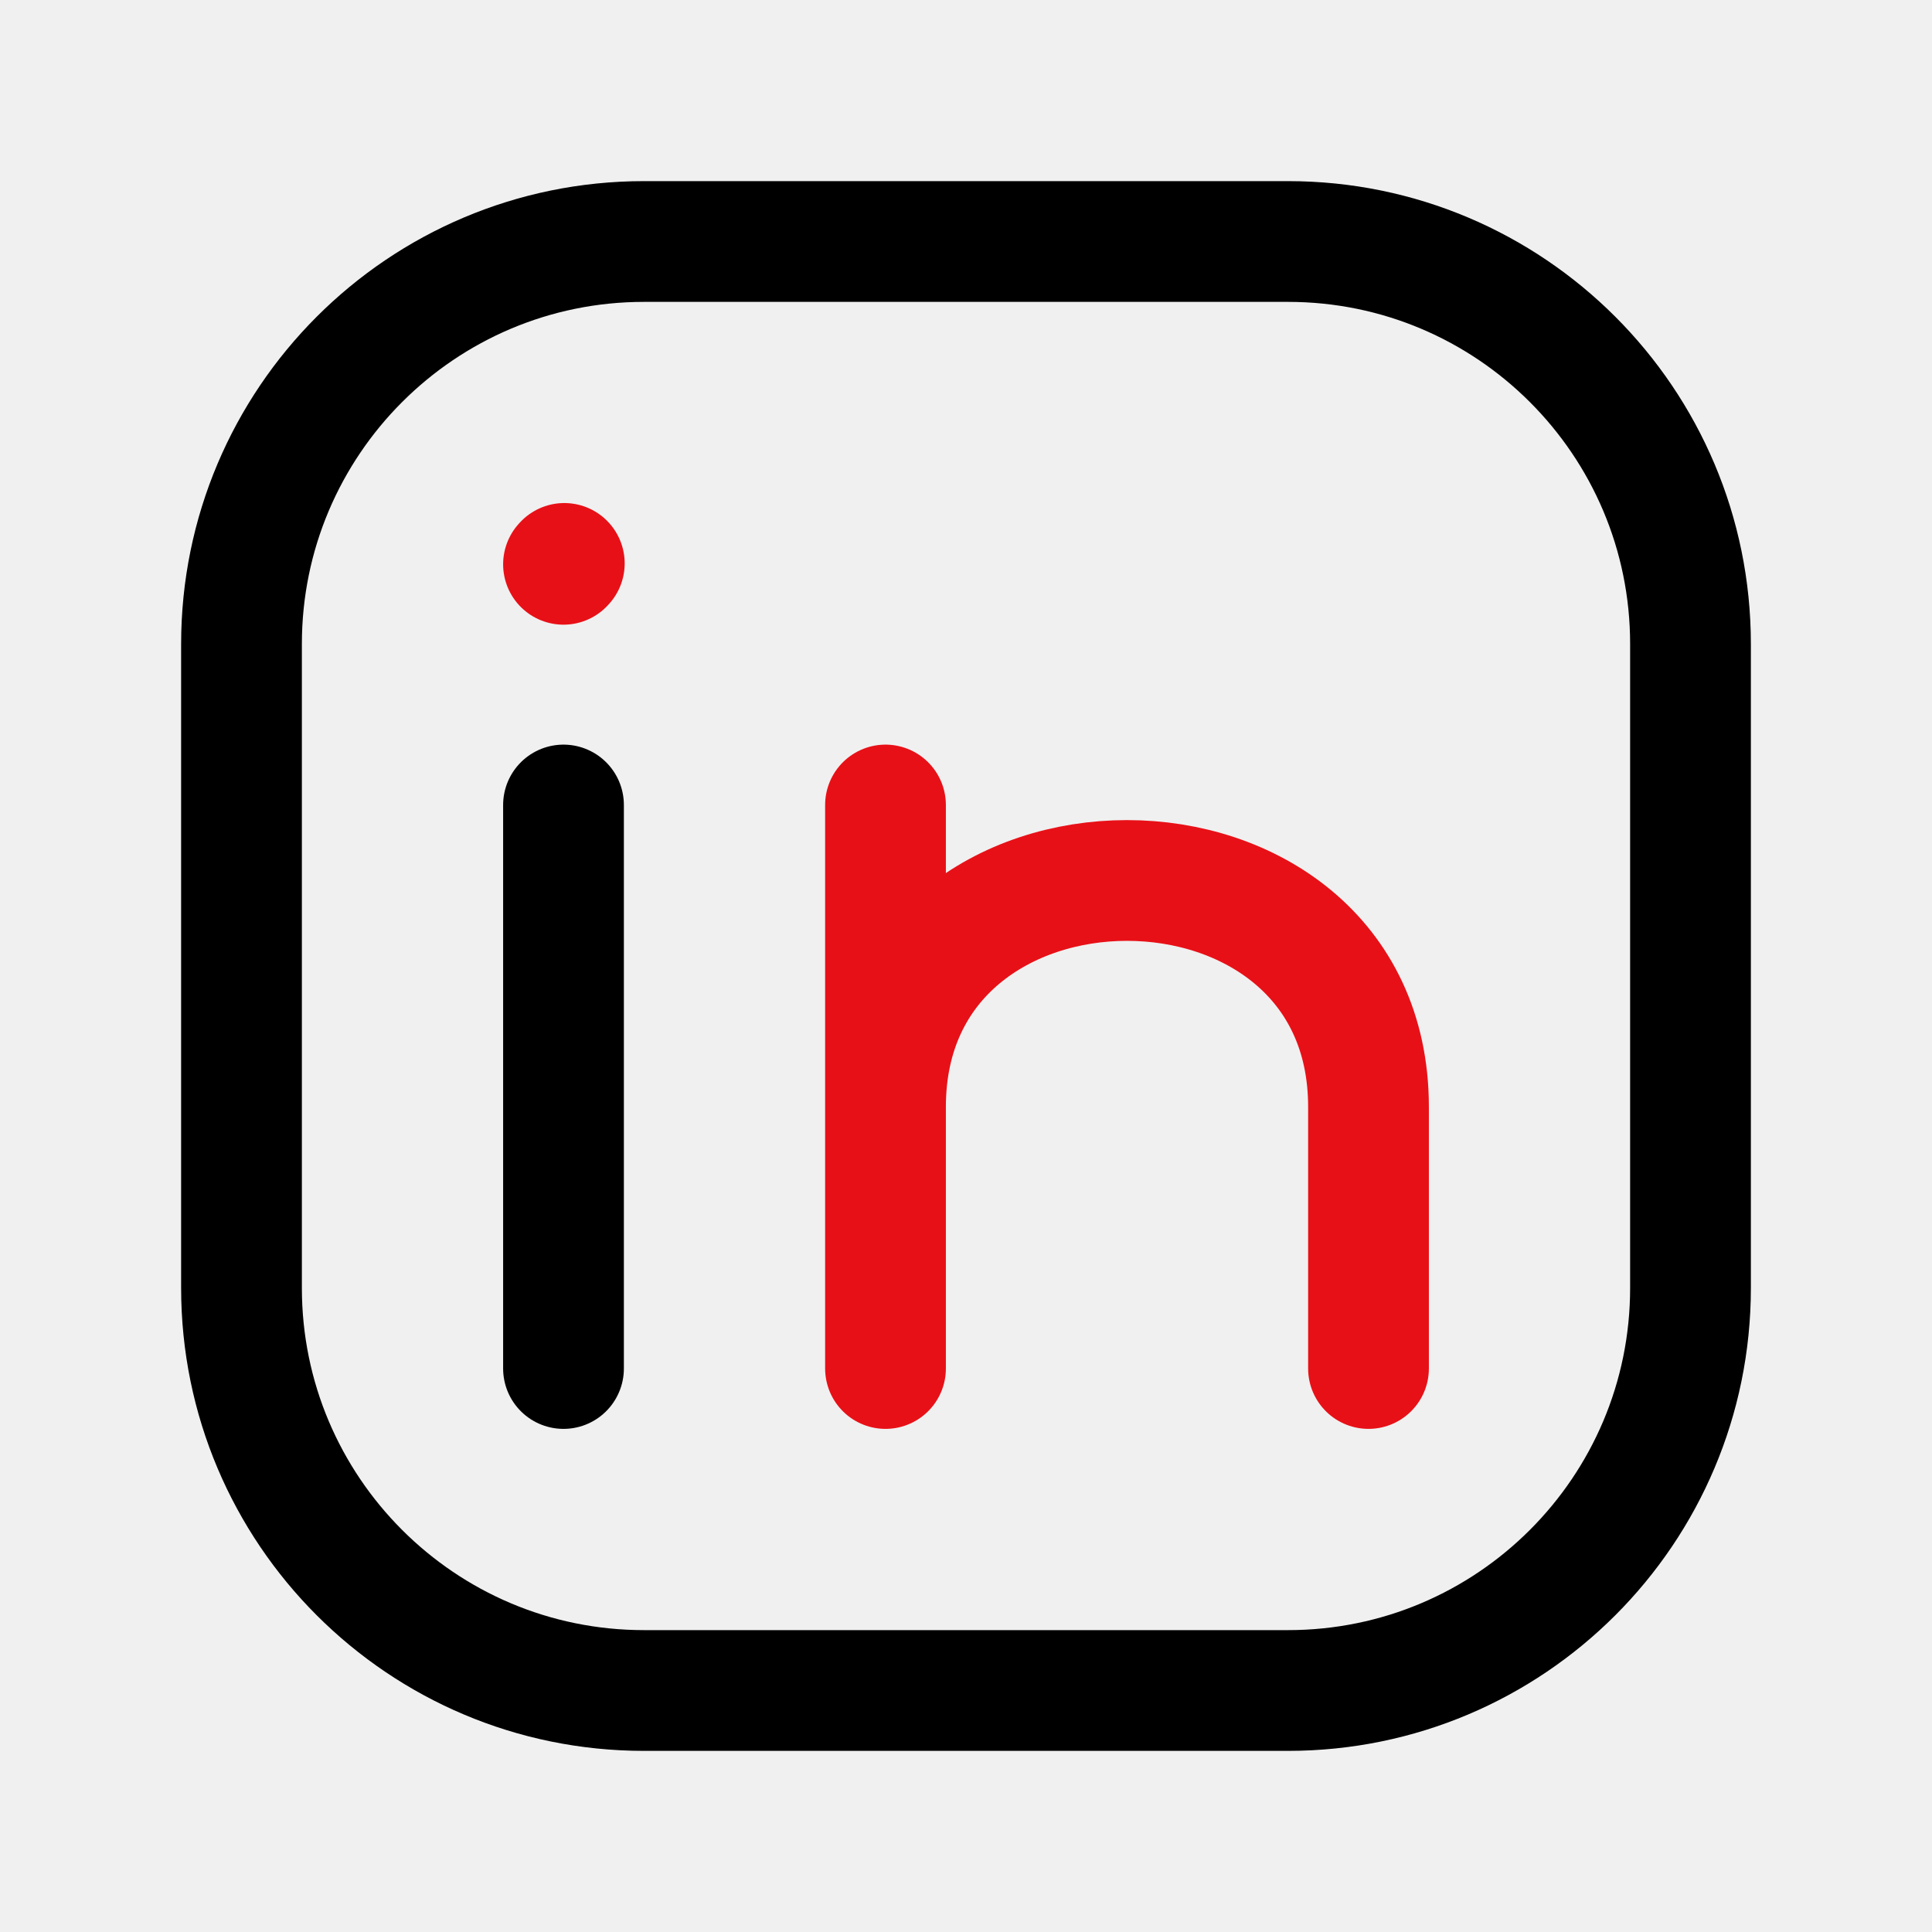
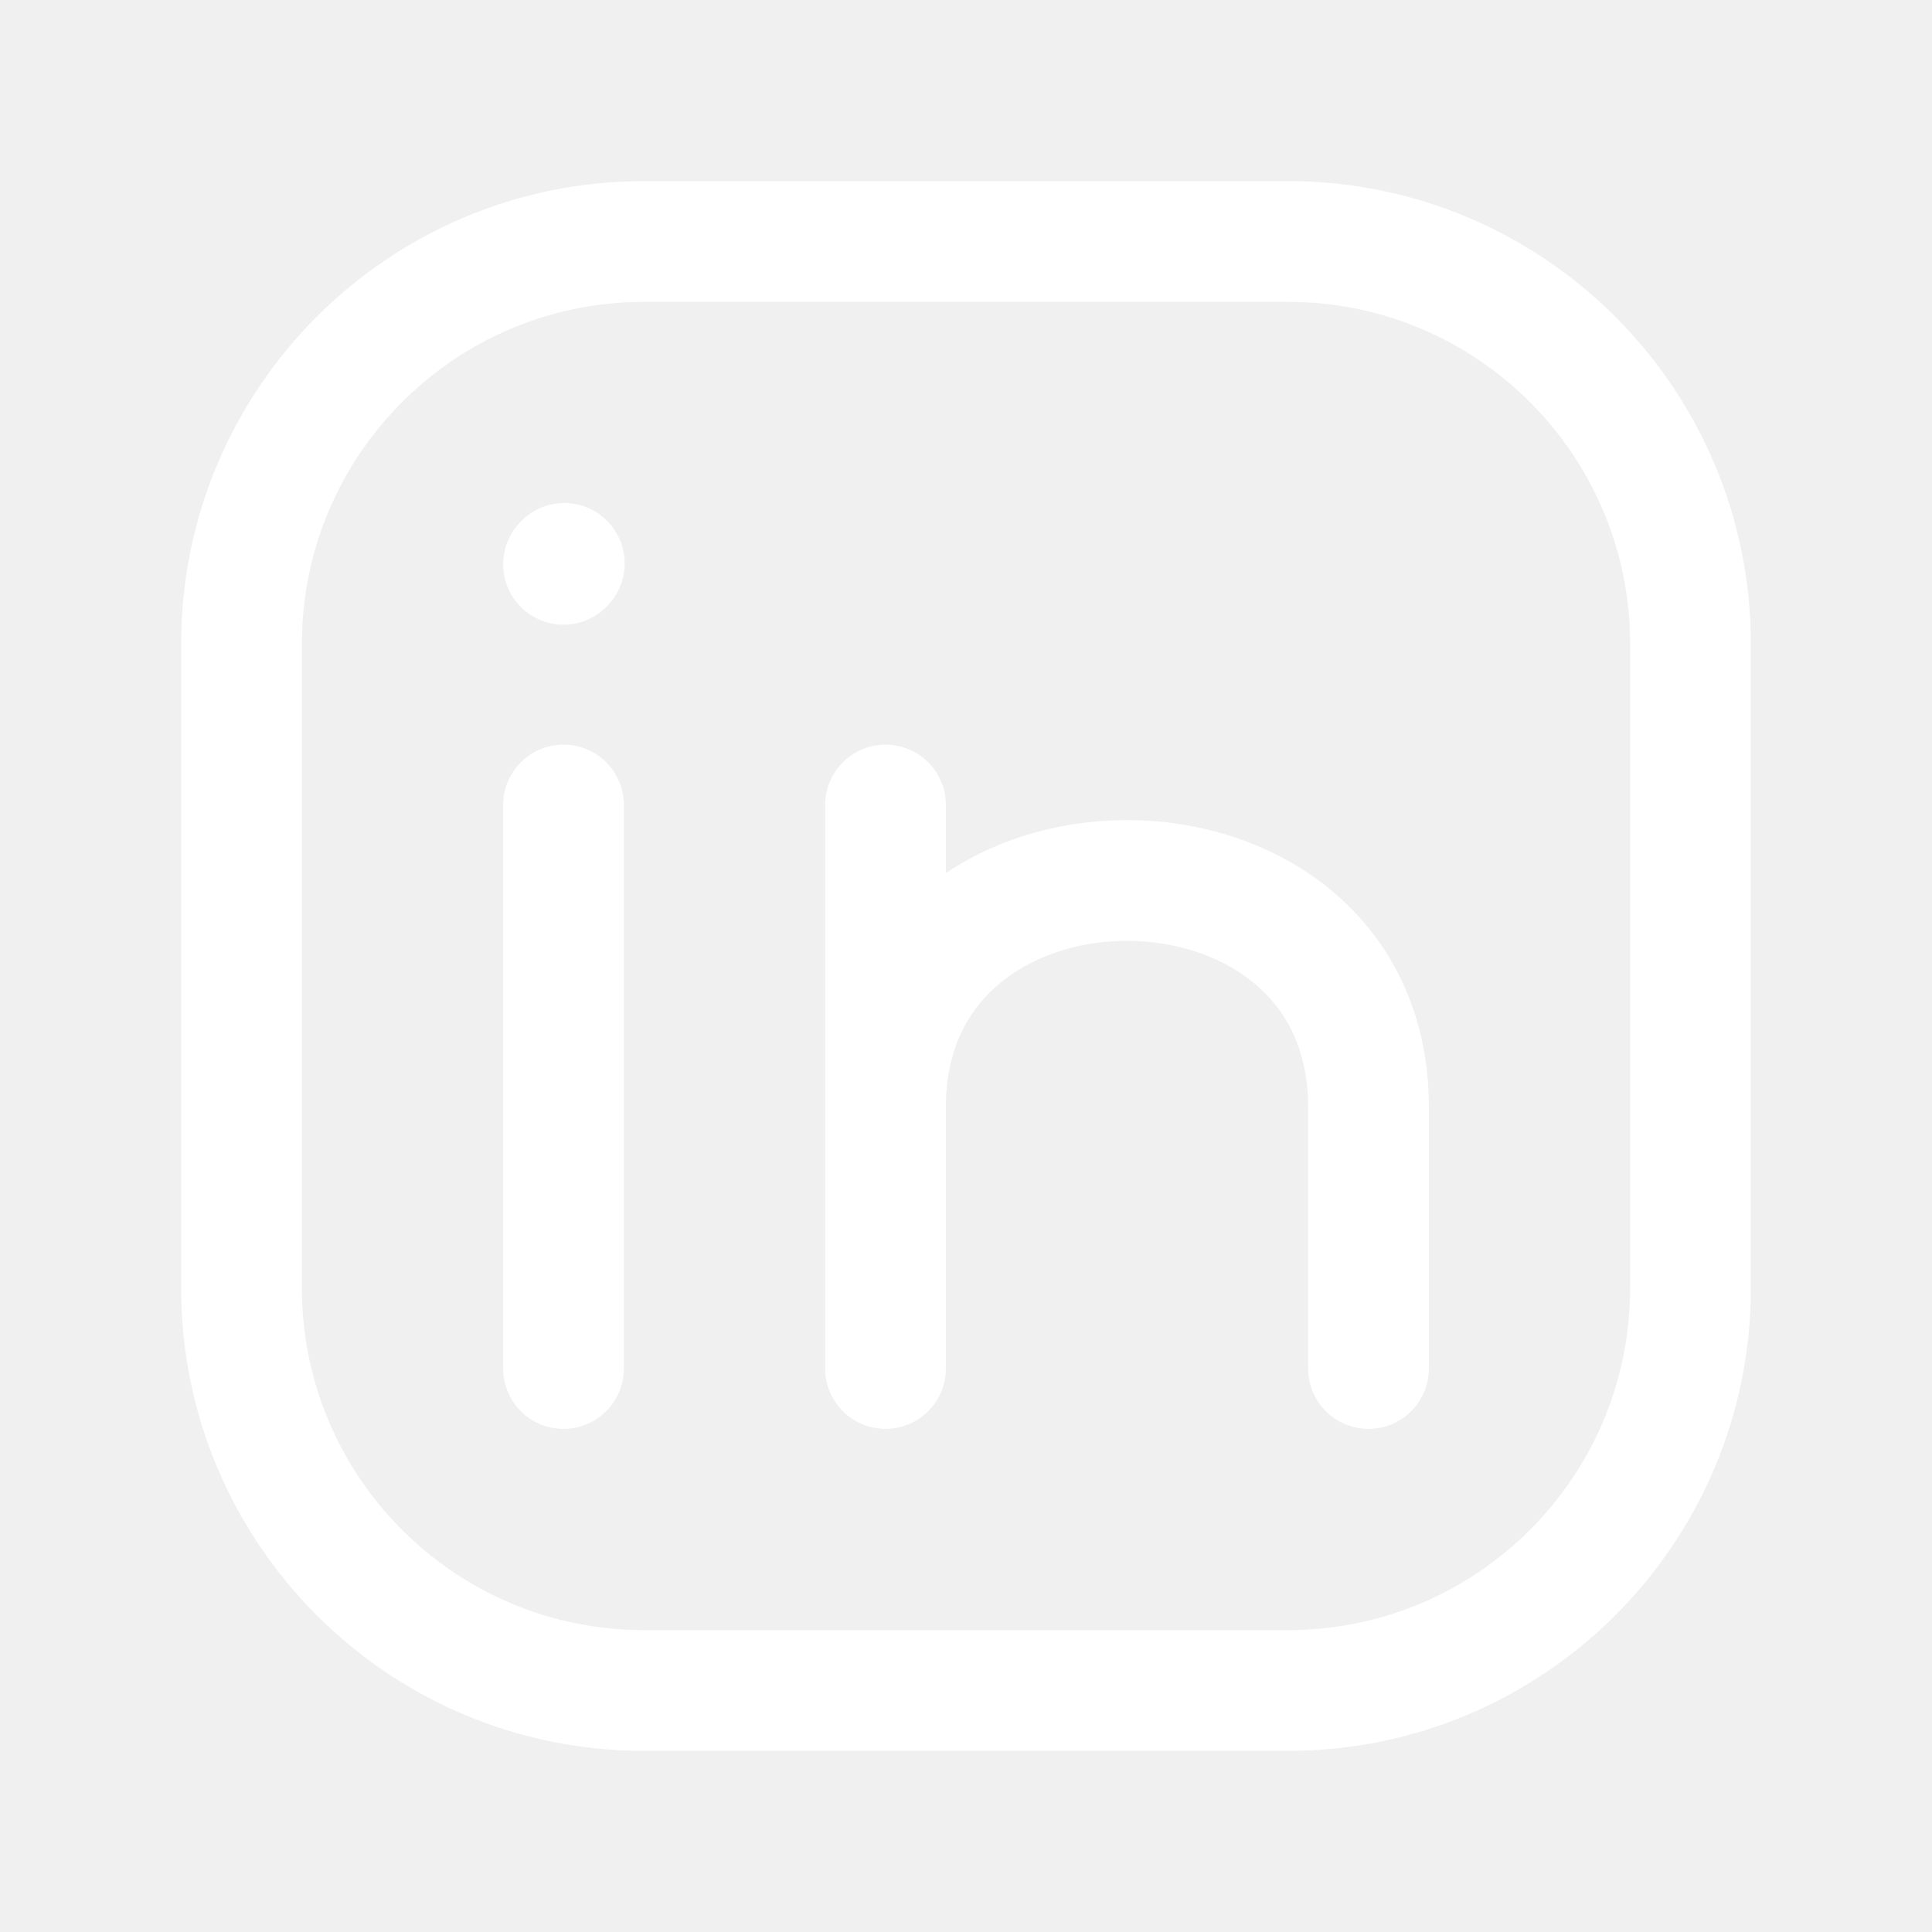
<svg xmlns="http://www.w3.org/2000/svg" width="800px" height="800px" viewBox="0 0 24 24" fill="none">
-   <path d="M21 8V16C21 18.761 18.761 21 16 21H8C5.239 21 3 18.761 3 16V8C3 5.239 5.239 3 8 3H16C18.761 3 21 5.239 21 8Z" stroke="#000000" stroke-width="1.5" stroke-linecap="round" stroke-linejoin="round" />
-   <path d="M7 17V13.5V10" stroke="#000000" stroke-width="1.5" stroke-linecap="round" stroke-linejoin="round" />
-   <path d="M11 17V13.75M11 10V13.75M11 13.75C11 10 17 10 17 13.75V17" stroke="#e81017" stroke-width="1.5" stroke-linecap="round" stroke-linejoin="round" />
-   <path d="M7 7.01L7.01 6.999" stroke="#e81017" stroke-width="1.5" stroke-linecap="round" stroke-linejoin="round" />
+   <path d="M21 8V16C21 18.761 18.761 21 16 21H8C5.239 21 3 18.761 3 16V8C3 5.239 5.239 3 8 3H16C18.761 3 21 5.239 21 8Z" stroke="#FFFFFF" stroke-width="1.5" stroke-linecap="round" stroke-linejoin="round" />
+   <path d="M7 17V13.5V10" stroke="#FFFFFF" stroke-width="1.5" stroke-linecap="round" stroke-linejoin="round" />
+   <path d="M11 17V13.75M11 10V13.75M11 13.75C11 10 17 10 17 13.75V17" stroke="#FFFFFF" stroke-width="1.5" stroke-linecap="round" stroke-linejoin="round" />
+   <path d="M7 7.01L7.01 6.999" stroke="#FFFFFF" stroke-width="1.5" stroke-linecap="round" stroke-linejoin="round" />
</svg>
